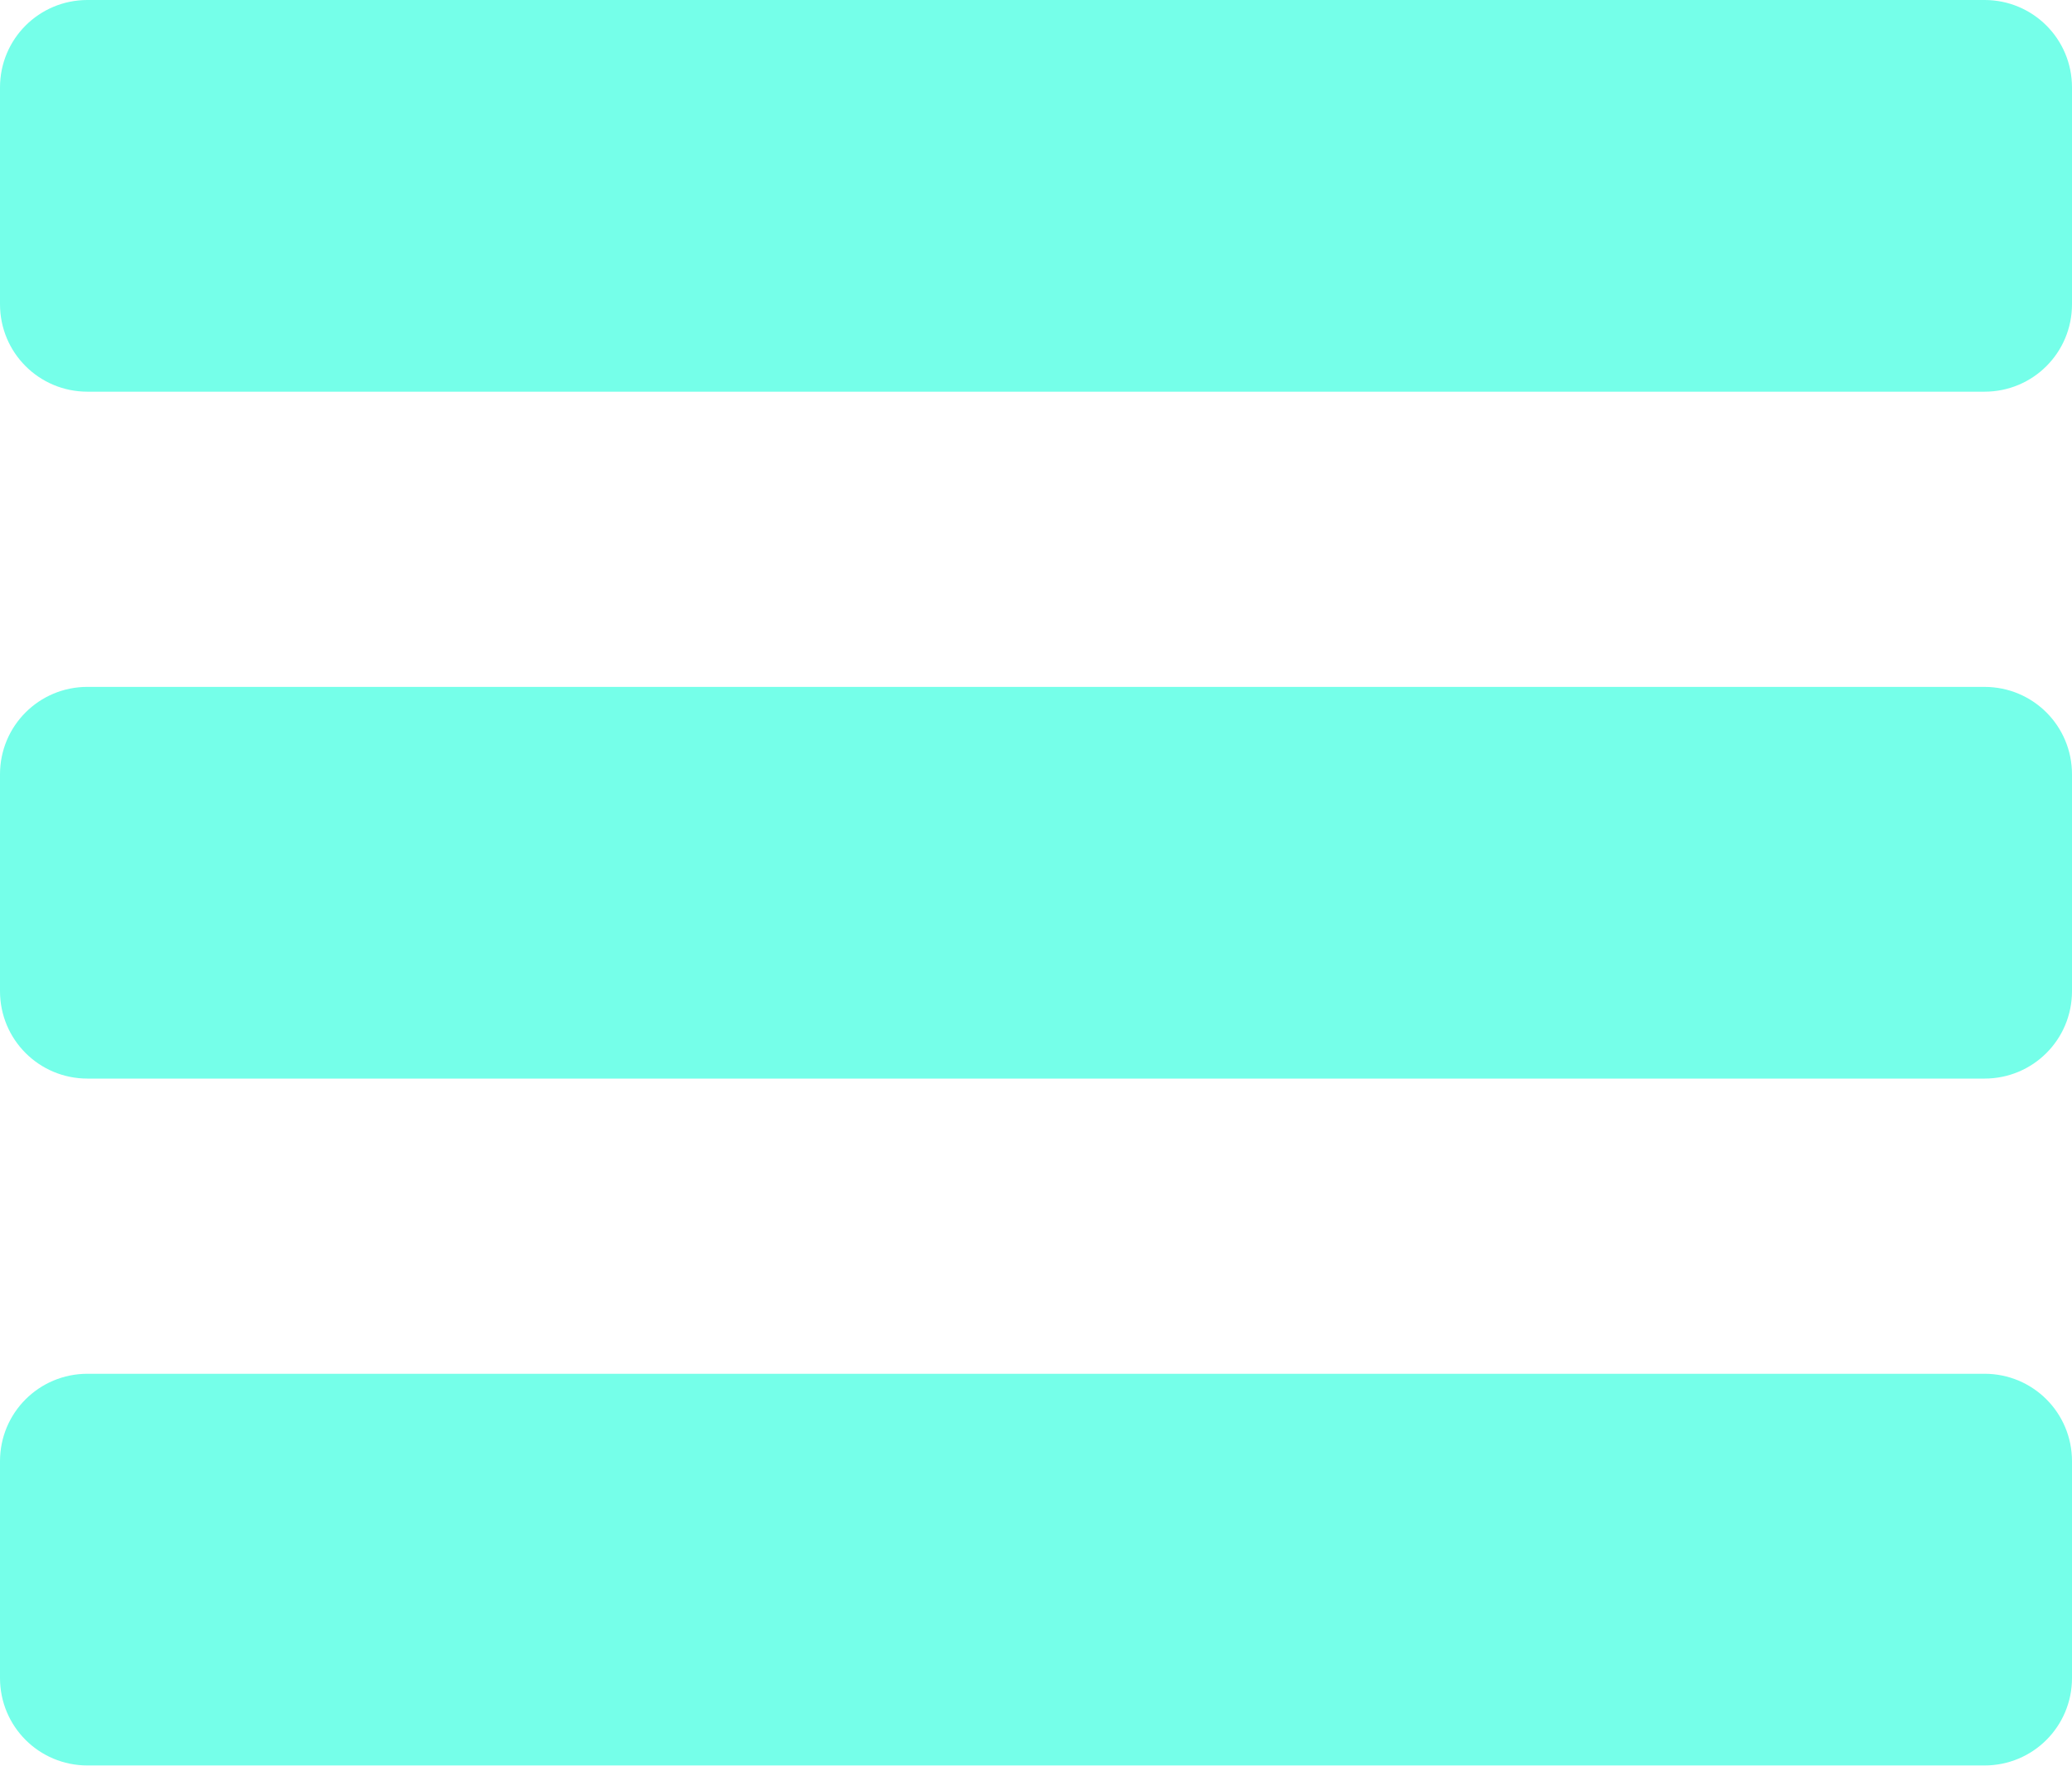
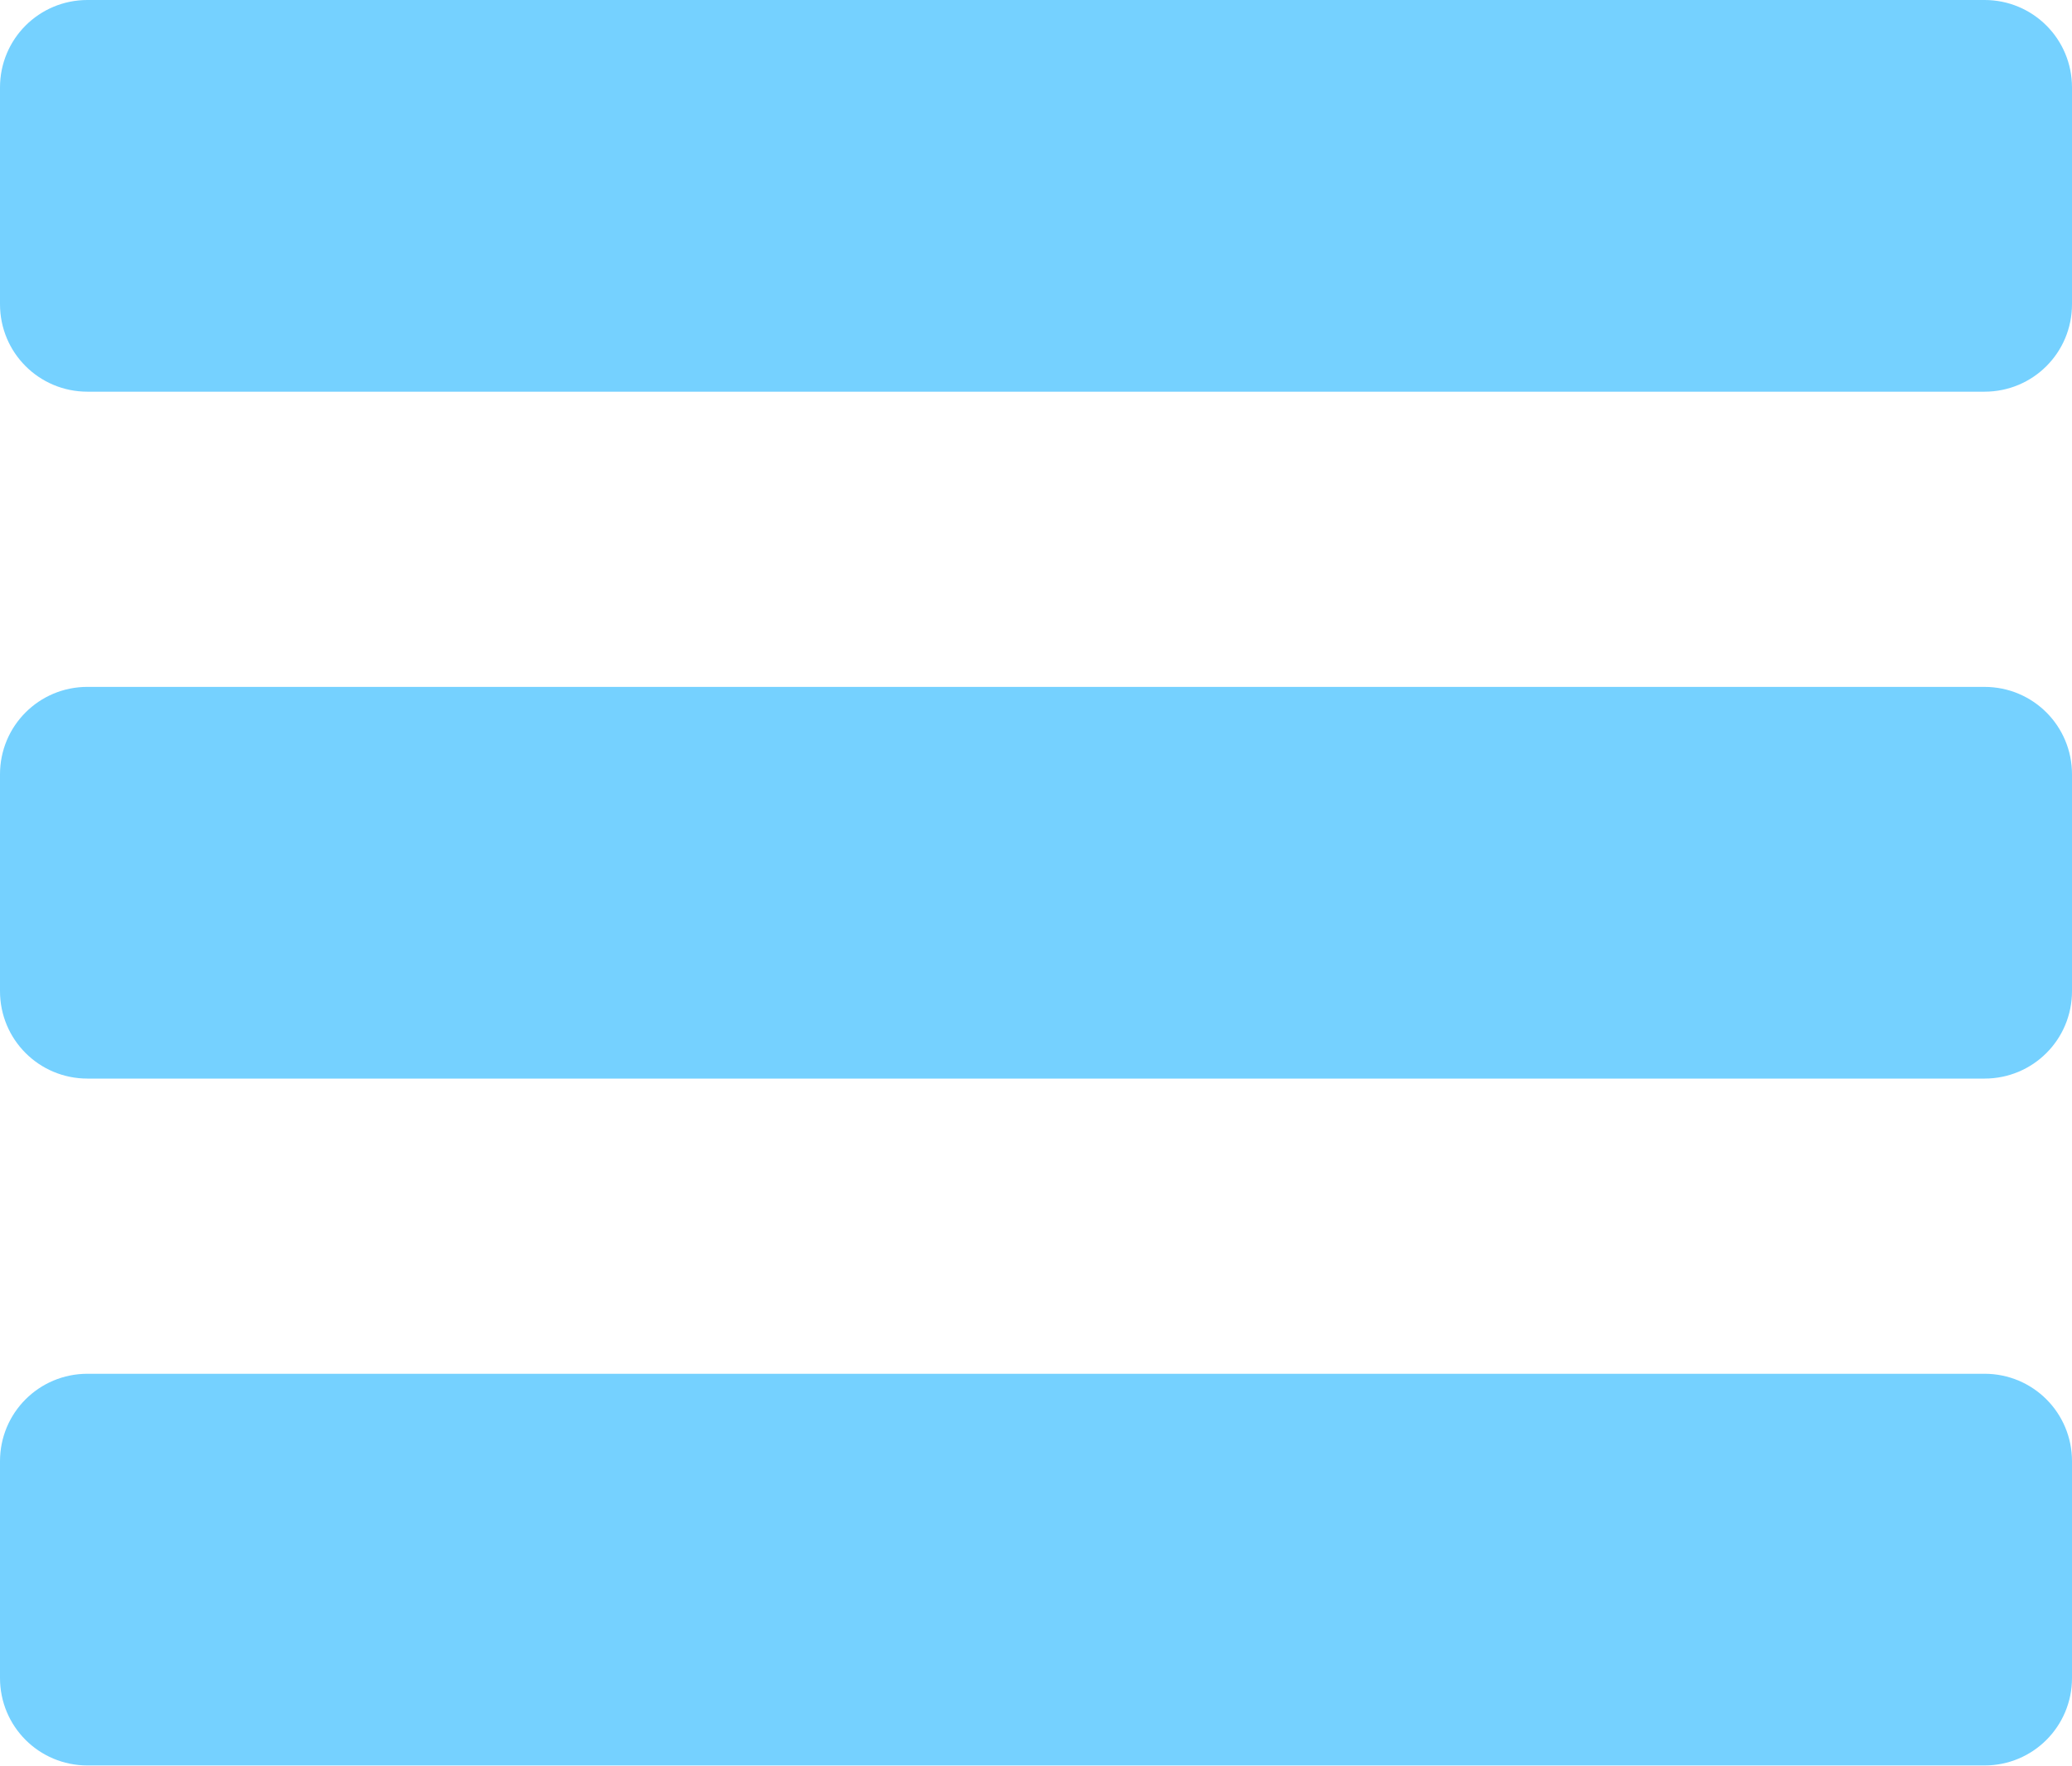
<svg xmlns="http://www.w3.org/2000/svg" width="113.96mm" height="97.109mm" viewBox="0 0 113.96 97.109" version="1.1" id="svg8">
  <defs id="defs2" />
  <g id="layer1" transform="translate(-48.02009,-8.793155)">
-     <path style="opacity:1;fill:#75FFE9;fill-opacity:1;stroke:none;stroke-width:1;stroke-miterlimit:4;stroke-dasharray:none;stroke-opacity:1;paint-order:normal" d="M 52.831,8.793 H 157.169 c 2.665,0 4.811,2.146 4.811,4.811 v 11.923 c 0,2.665 -2.146,4.811 -4.811,4.811 H 52.831 c -2.665,0 -4.811,-2.146 -4.811,-4.811 V 13.604 c 0,-2.665 2.146,-4.811 4.811,-4.811 z" id="rect817" />
-     <path style="opacity:1;fill:#75FFE9;fill-opacity:1;stroke:none;stroke-width:1;stroke-miterlimit:4;stroke-dasharray:none;stroke-opacity:1;paint-order:normal" d="M 52.831,46.576 H 157.169 c 2.665,0 4.811,2.146 4.811,4.811 v 11.923 c 0,2.665 -2.146,4.811 -4.811,4.811 H 52.831 c -2.665,0 -4.811,-2.146 -4.811,-4.811 V 51.386 c 0,-2.665 2.146,-4.811 4.811,-4.811 z" id="rect817-3" />
-     <path style="opacity:1;fill:#75FFE9;fill-opacity:1;stroke:none;stroke-width:1;stroke-miterlimit:4;stroke-dasharray:none;stroke-opacity:1;paint-order:normal" d="M 52.831,84.358 H 157.169 c 2.665,0 4.811,2.146 4.811,4.811 v 11.923 c 0,2.665 -2.146,4.811 -4.811,4.811 H 52.831 c -2.665,0 -4.811,-2.146 -4.811,-4.811 V 89.169 c 0,-2.665 2.146,-4.811 4.811,-4.811 z" id="rect817-3-6" />
+     <path style="opacity:1;fill:#75D1FF;fill-opacity:1;stroke:none;stroke-width:1;stroke-miterlimit:4;stroke-dasharray:none;stroke-opacity:1;paint-order:normal" d="M 52.831,8.793 H 157.169 c 2.665,0 4.811,2.146 4.811,4.811 v 11.923 c 0,2.665 -2.146,4.811 -4.811,4.811 H 52.831 c -2.665,0 -4.811,-2.146 -4.811,-4.811 V 13.604 c 0,-2.665 2.146,-4.811 4.811,-4.811 z" id="rect817" />
+     <path style="opacity:1;fill:#75D1FF;fill-opacity:1;stroke:none;stroke-width:1;stroke-miterlimit:4;stroke-dasharray:none;stroke-opacity:1;paint-order:normal" d="M 52.831,46.576 H 157.169 c 2.665,0 4.811,2.146 4.811,4.811 v 11.923 c 0,2.665 -2.146,4.811 -4.811,4.811 H 52.831 c -2.665,0 -4.811,-2.146 -4.811,-4.811 V 51.386 c 0,-2.665 2.146,-4.811 4.811,-4.811 z" id="rect817-3" />
+     <path style="opacity:1;fill:#75D1FF;fill-opacity:1;stroke:none;stroke-width:1;stroke-miterlimit:4;stroke-dasharray:none;stroke-opacity:1;paint-order:normal" d="M 52.831,84.358 H 157.169 c 2.665,0 4.811,2.146 4.811,4.811 v 11.923 c 0,2.665 -2.146,4.811 -4.811,4.811 H 52.831 c -2.665,0 -4.811,-2.146 -4.811,-4.811 V 89.169 c 0,-2.665 2.146,-4.811 4.811,-4.811 z" id="rect817-3-6" />
  </g>
</svg>
